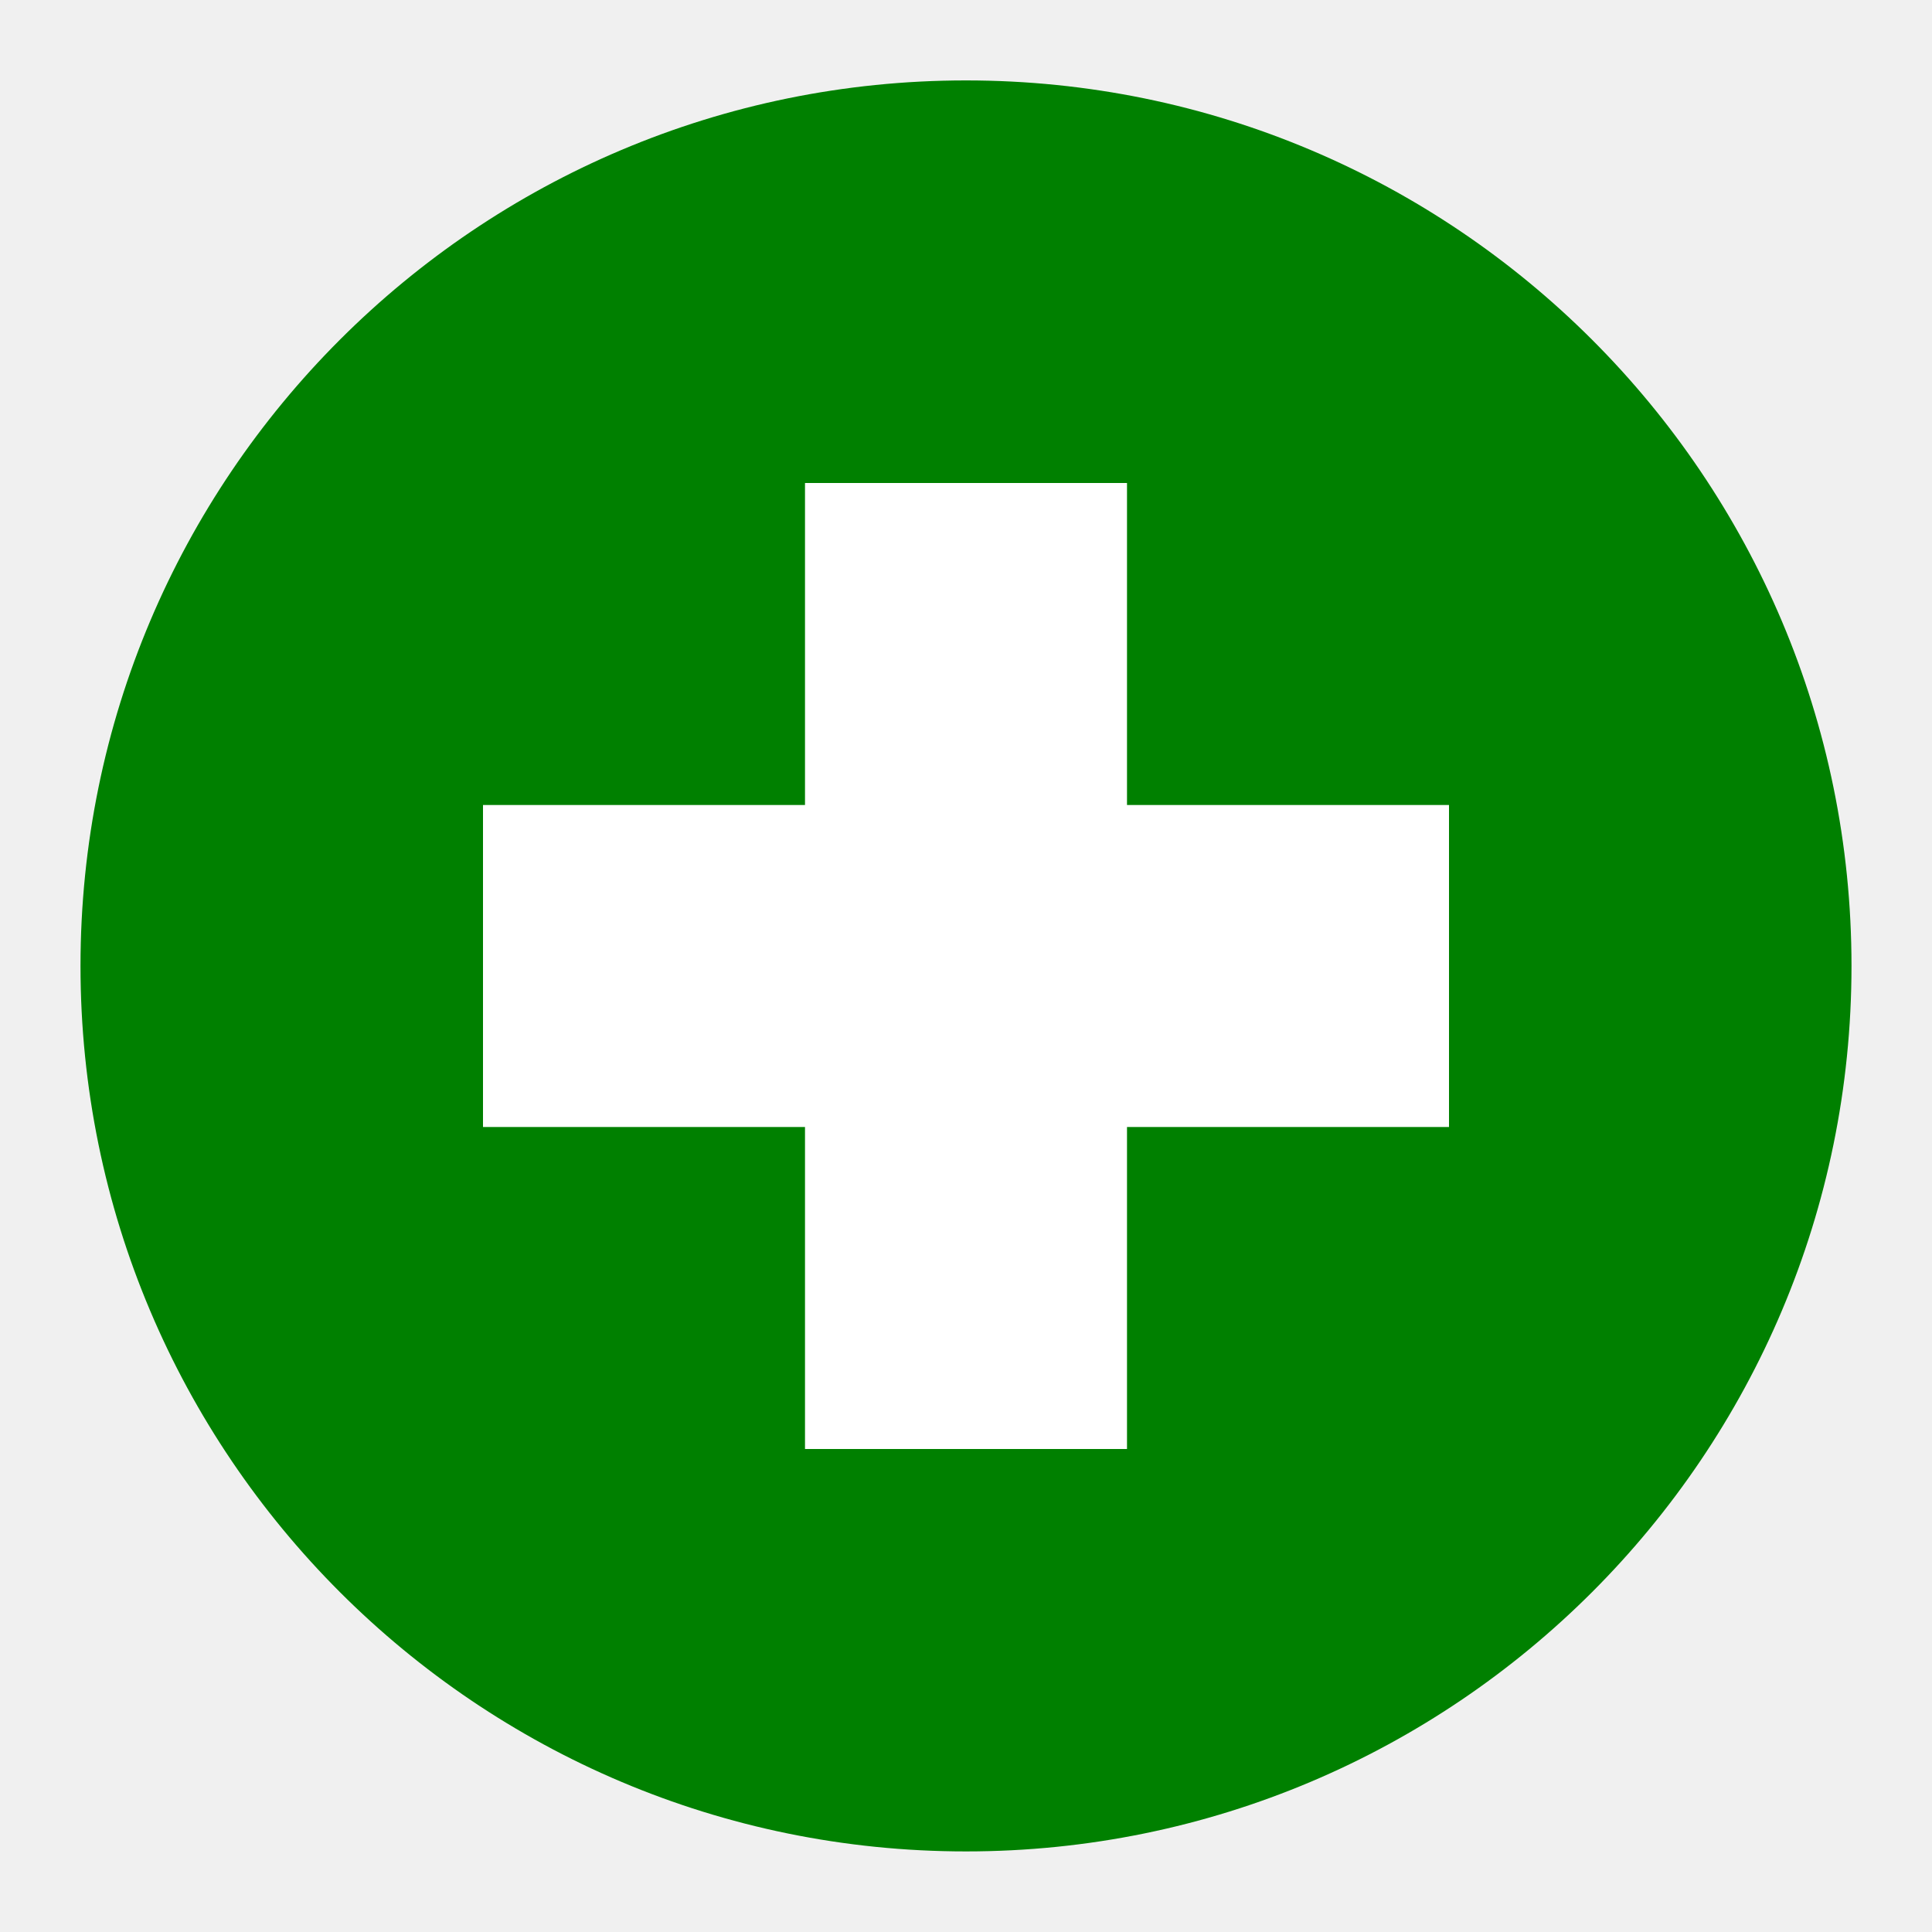
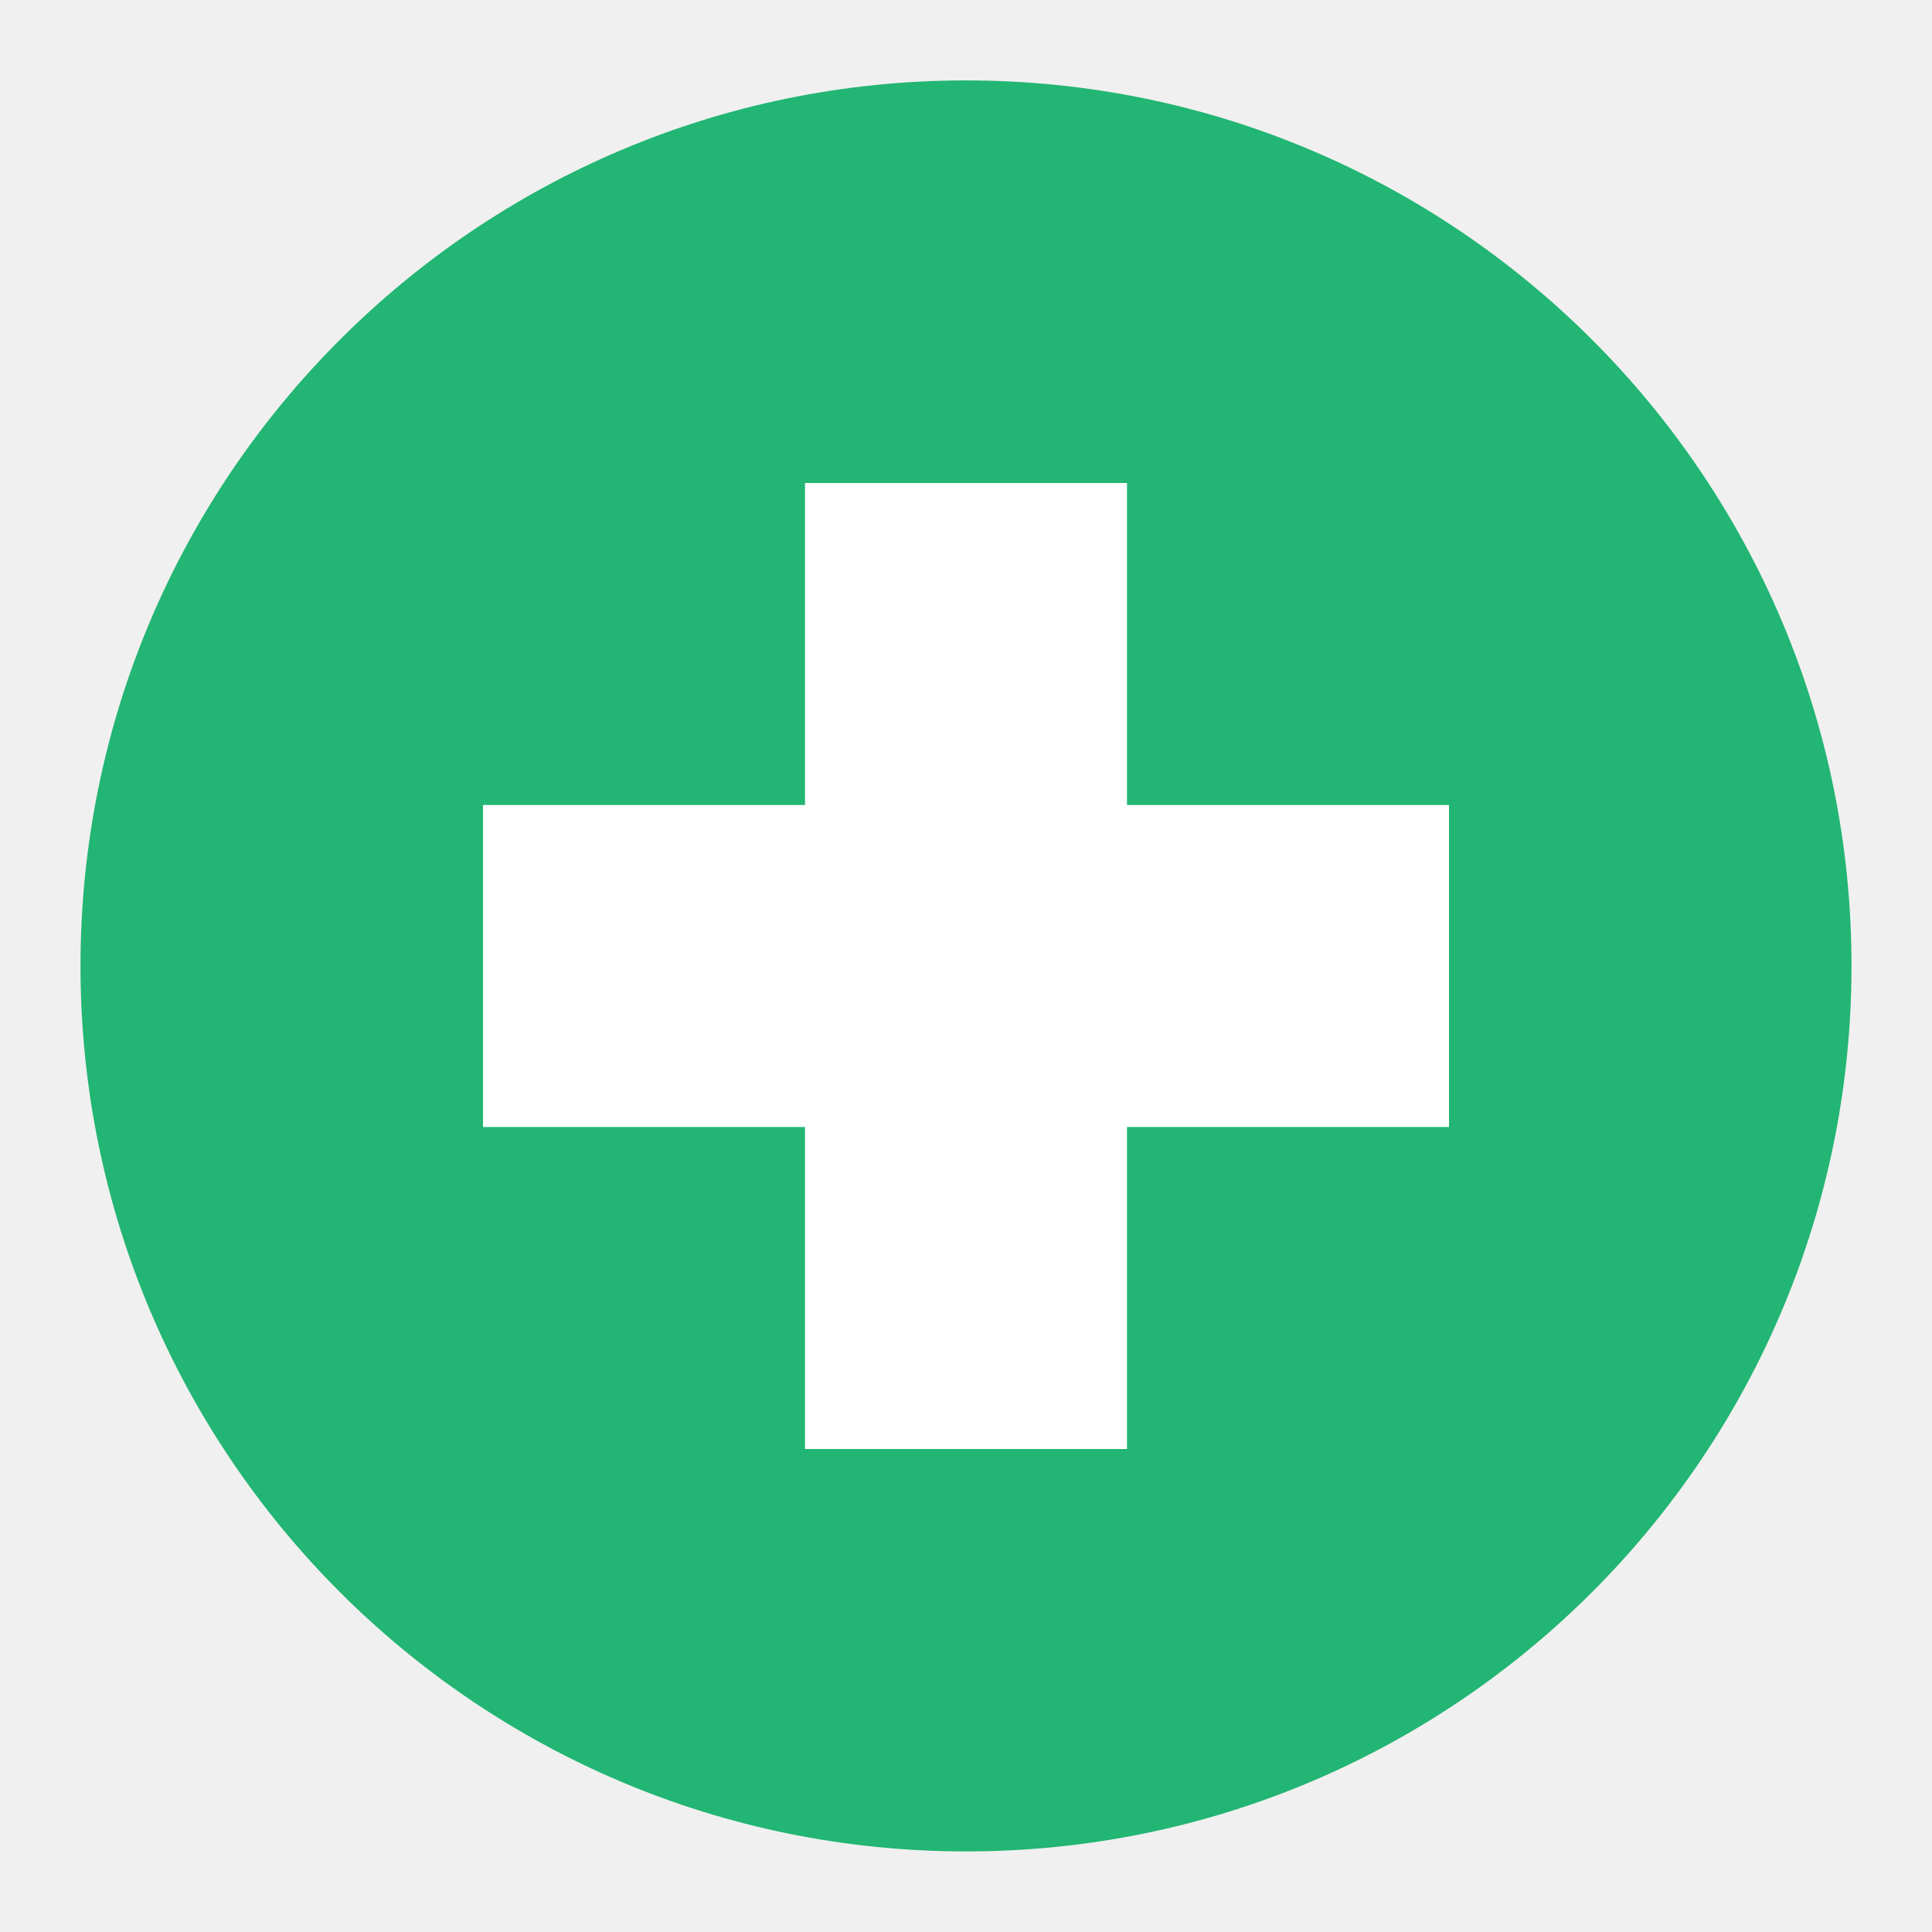
<svg xmlns="http://www.w3.org/2000/svg" version="1.0" id="Calque_9" x="0px" y="0px" width="24px" height="24px" viewBox="0 0 24 24" enable-background="new 0 0 24 24" xml:space="preserve">
-   <circle fill="green" cx="12" cy="11.999" r="11" />
+   <circle fill="#22B573" cx="12" cy="11.999" r="11" />
  <polygon fill="#FFFFFF" points="14,10 14,6 10,6 10,10 6,10 6,14 10,14 10,18 14,18 14,14 18,14 18,10 " />
</svg>
